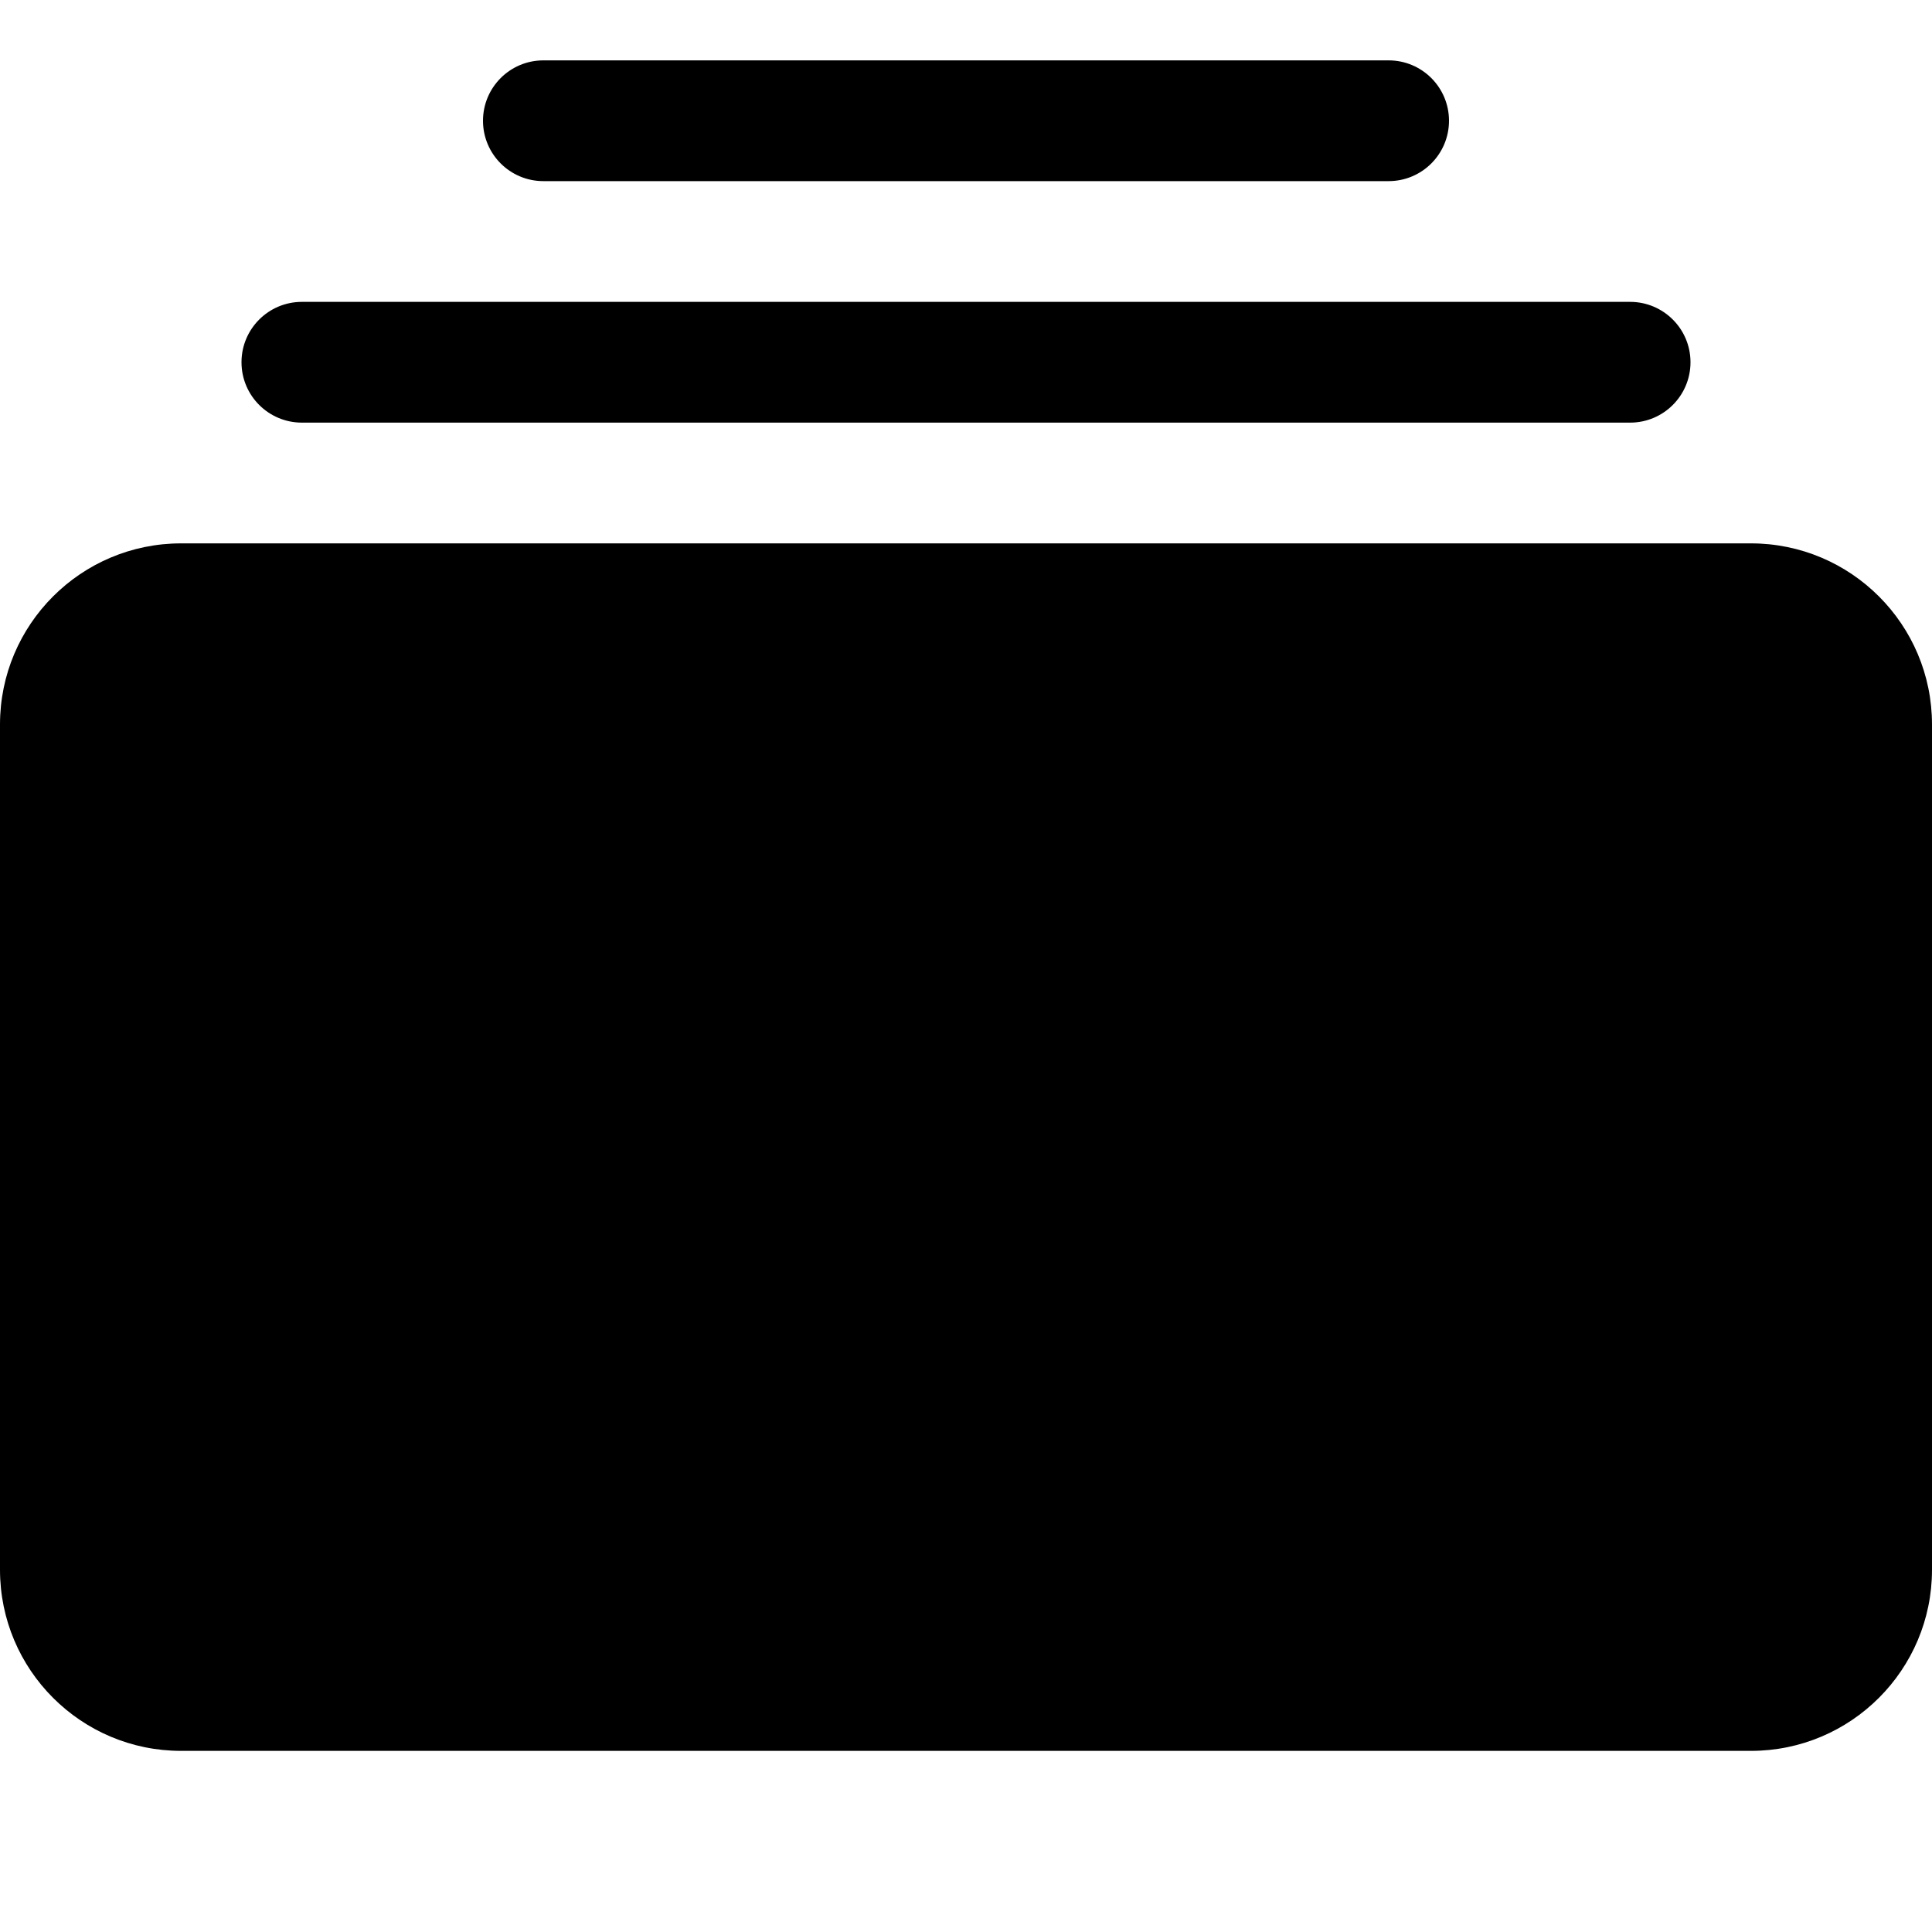
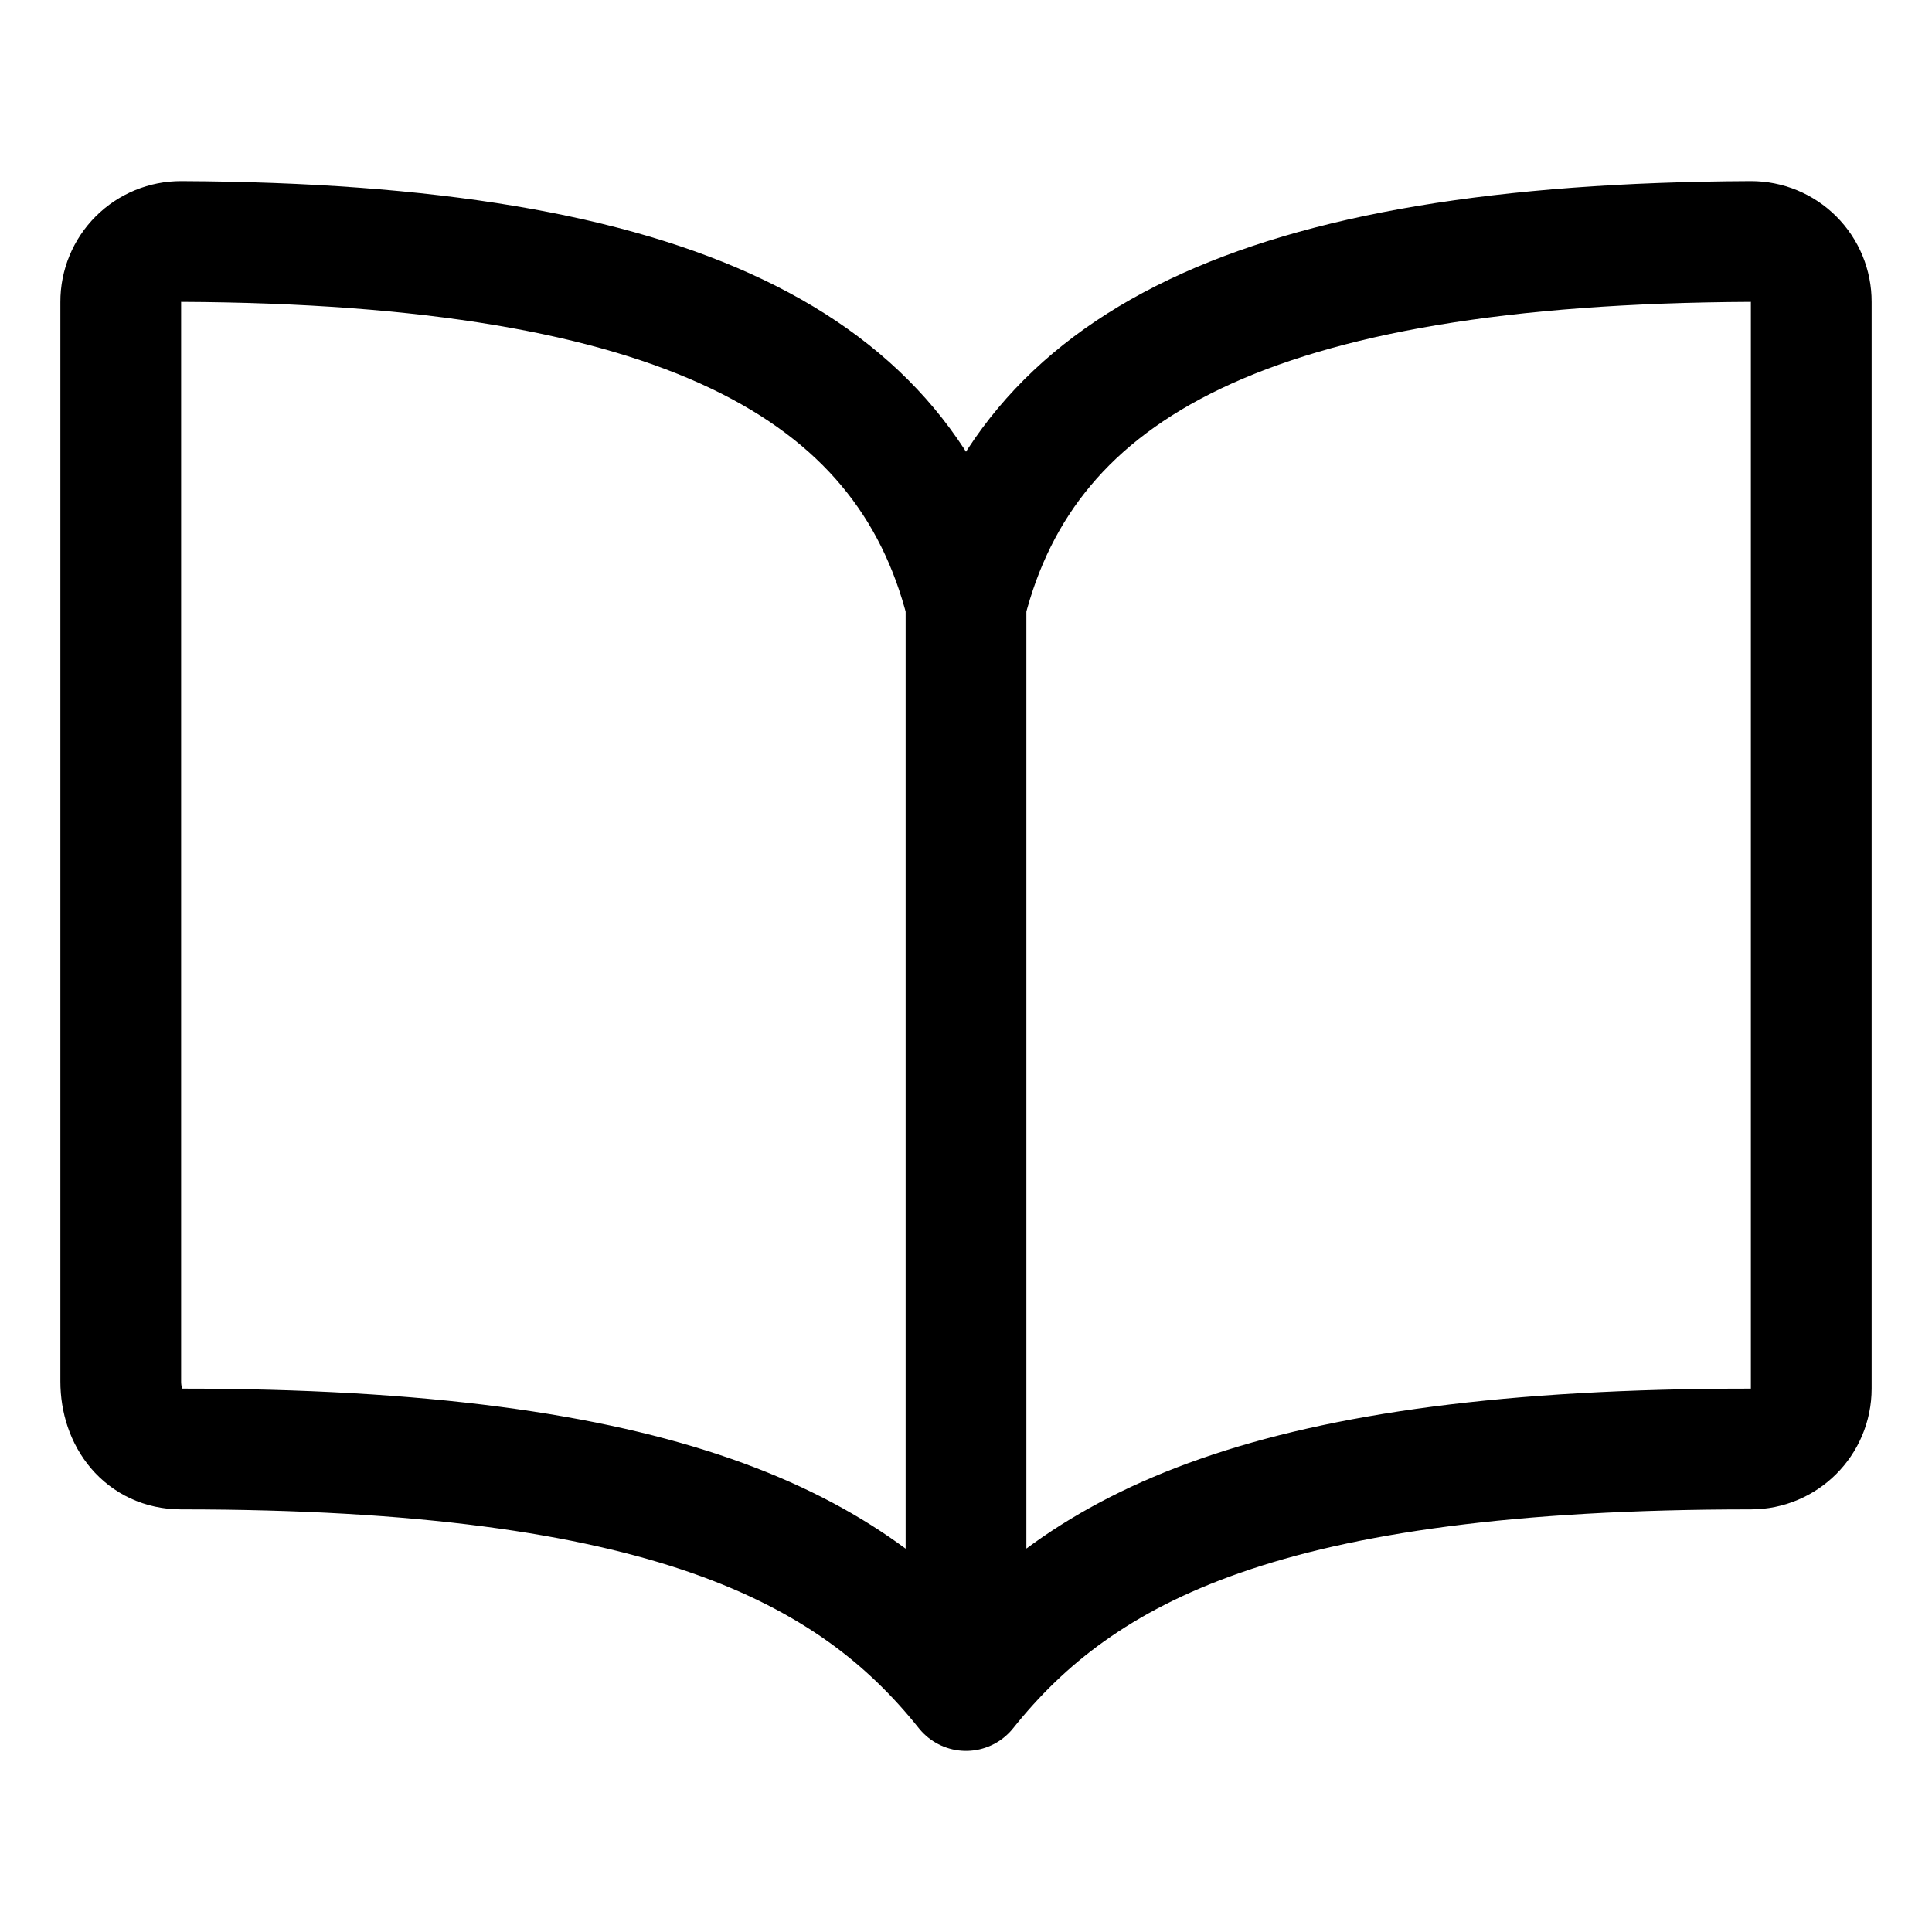
- <svg xmlns="http://www.w3.org/2000/svg" width="16" height="16" fill="currentColor" class="bi bi-collection-fill" viewBox="0 0 16 16">
-   <path d="M0 13a1.5 1.5 0 0 0 1.5 1.5h13A1.5 1.5 0 0 0 16 13V6a1.5 1.5 0 0 0-1.5-1.5h-13A1.5 1.5 0 0 0 0 6v7zM2 3a.5.5 0 0 0 .5.5h11a.5.5 0 0 0 0-1h-11A.5.5 0 0 0 2 3zm2-2a.5.5 0 0 0 .5.5h7a.5.5 0 0 0 0-1h-7A.5.5 0 0 0 4 1z" />
+ <svg xmlns="http://www.w3.org/2000/svg" width="512" height="512" viewBox="0 0 512 512">
+   <path id="path" fill="none" stroke="currentColor" stroke-linecap="round" stroke-linejoin="round" stroke-width="32" d="M256 160c16-63.16 76.43-95.41 208-96a15.94 15.94 0 0 1 16 16v288a16 16 0 0 1-16 16c-128 0-177.45 25.81-208 64c-30.37-38-80-64-208-64c-9.88 0-16-8.05-16-17.93V80a15.94 15.94 0 0 1 16-16c131.57.59 192 32.84 208 96m0 0v288" />
</svg>
